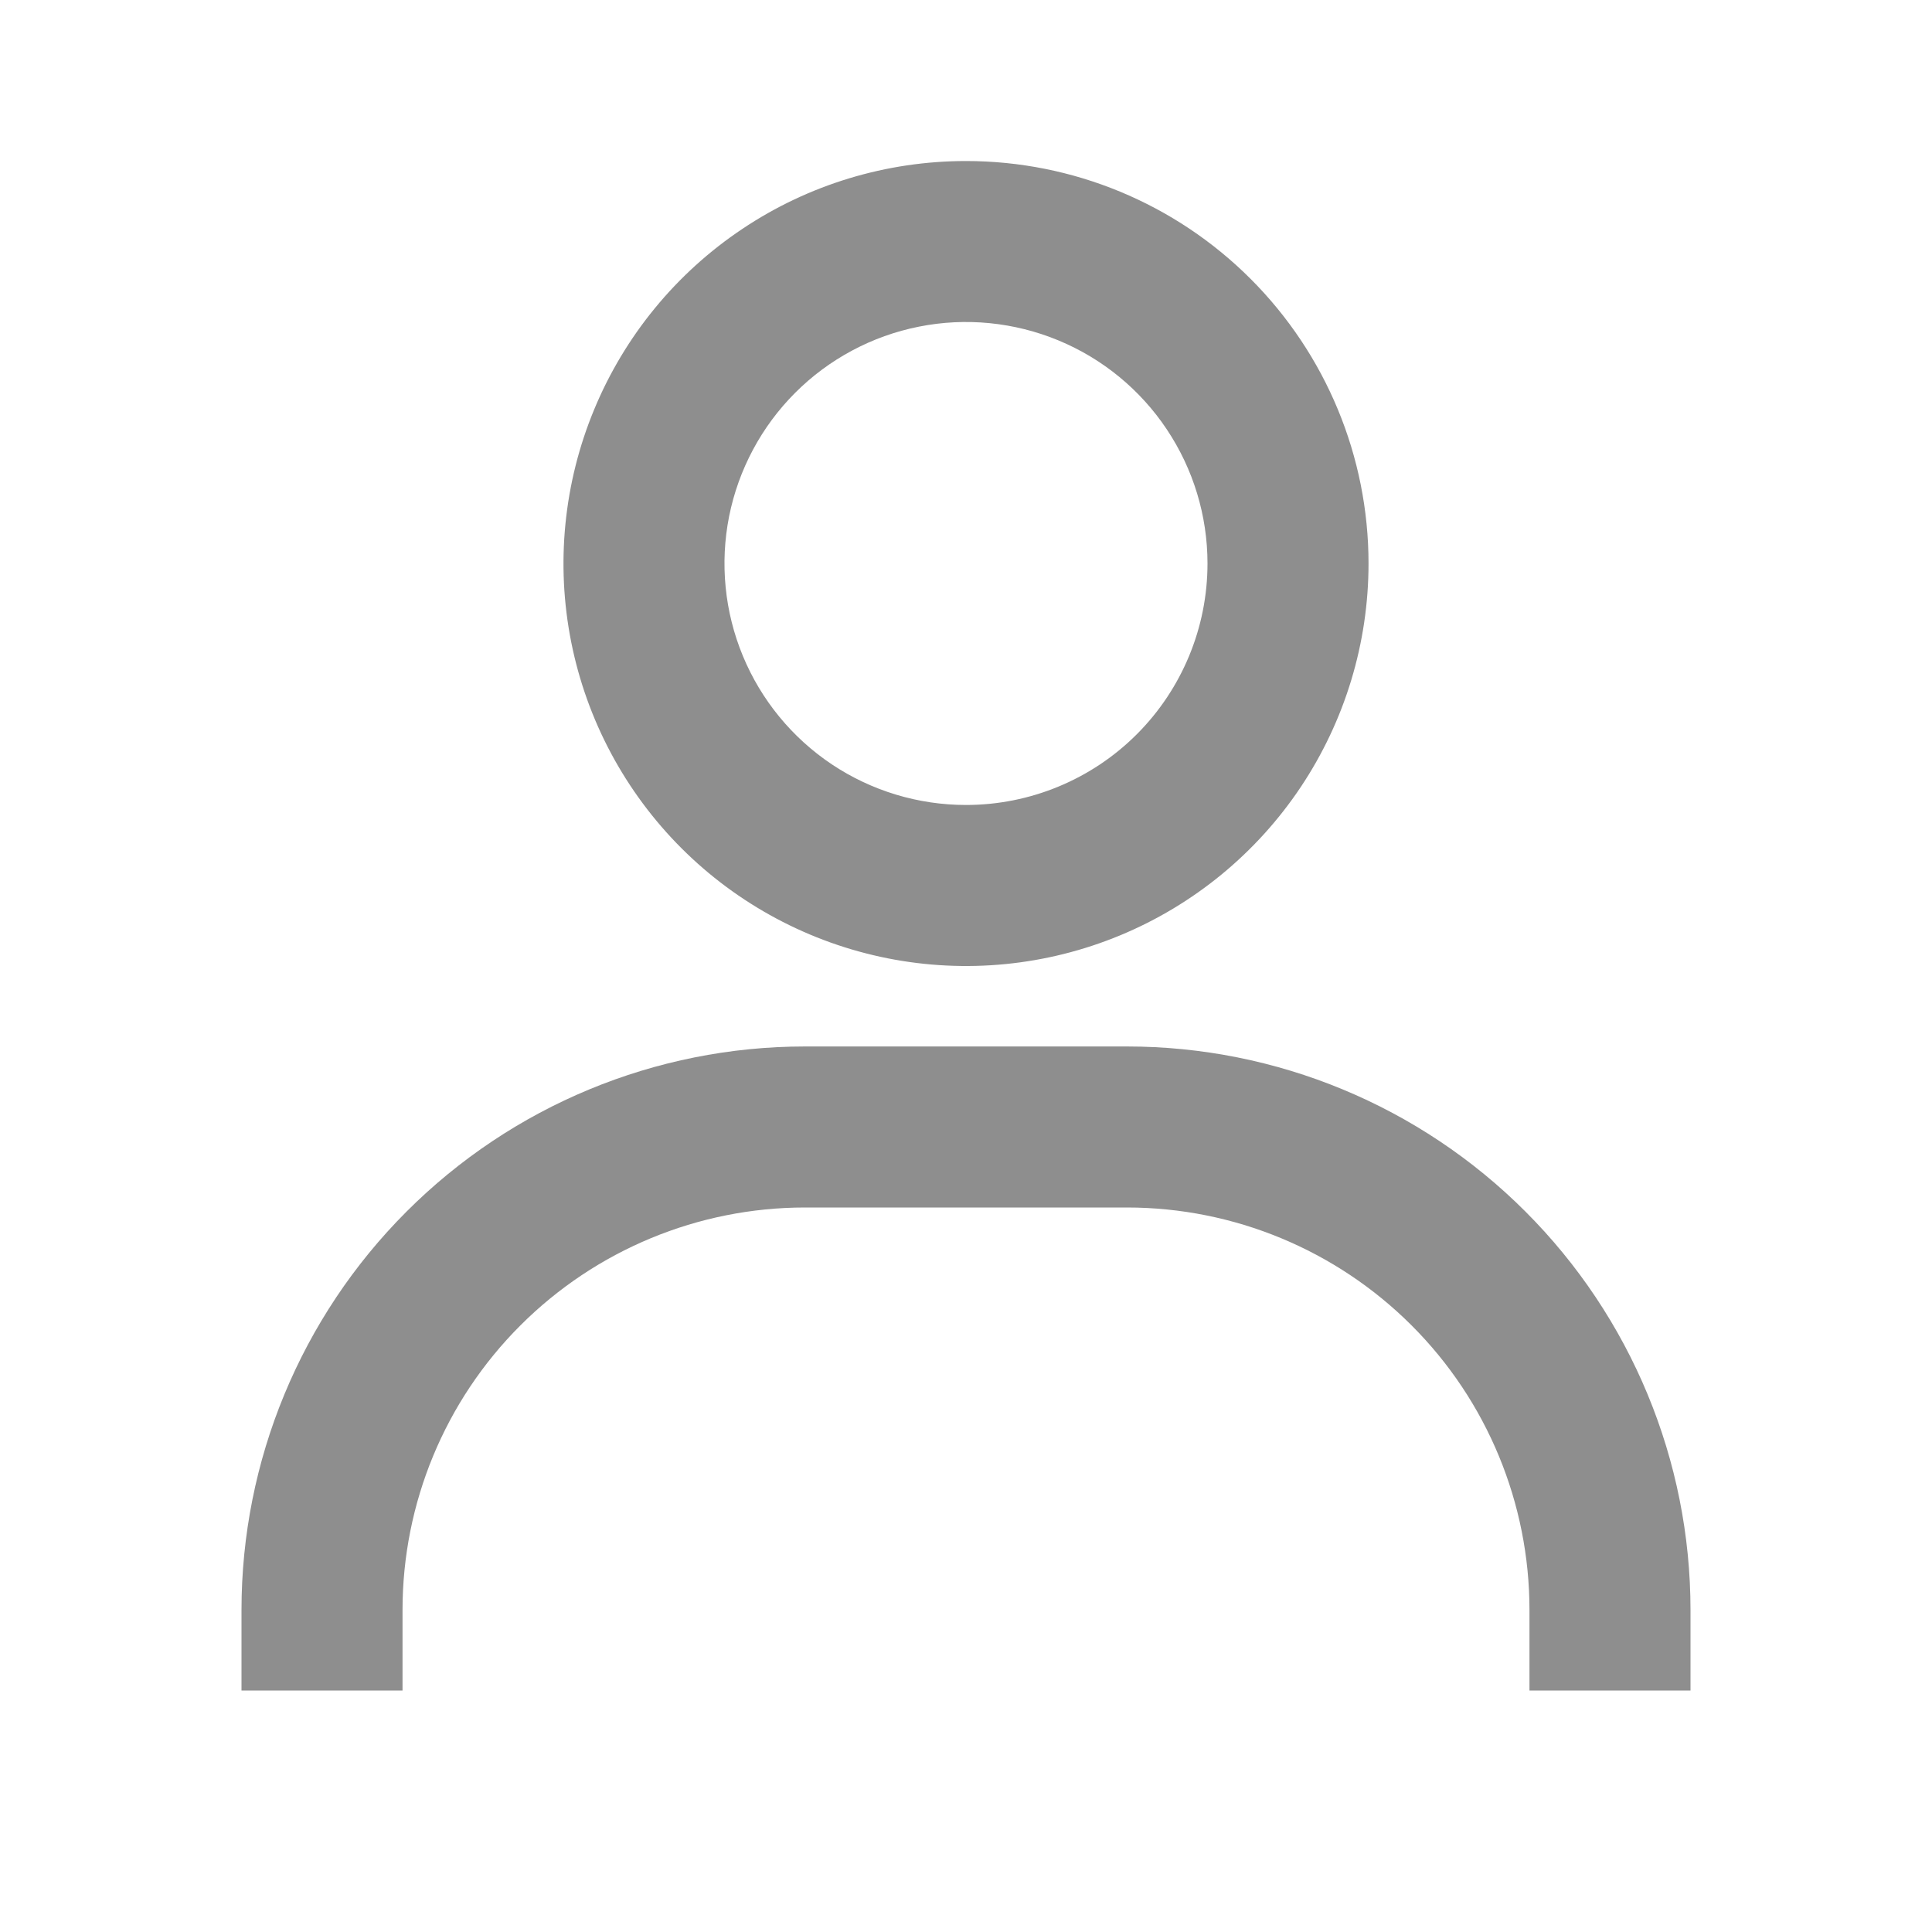
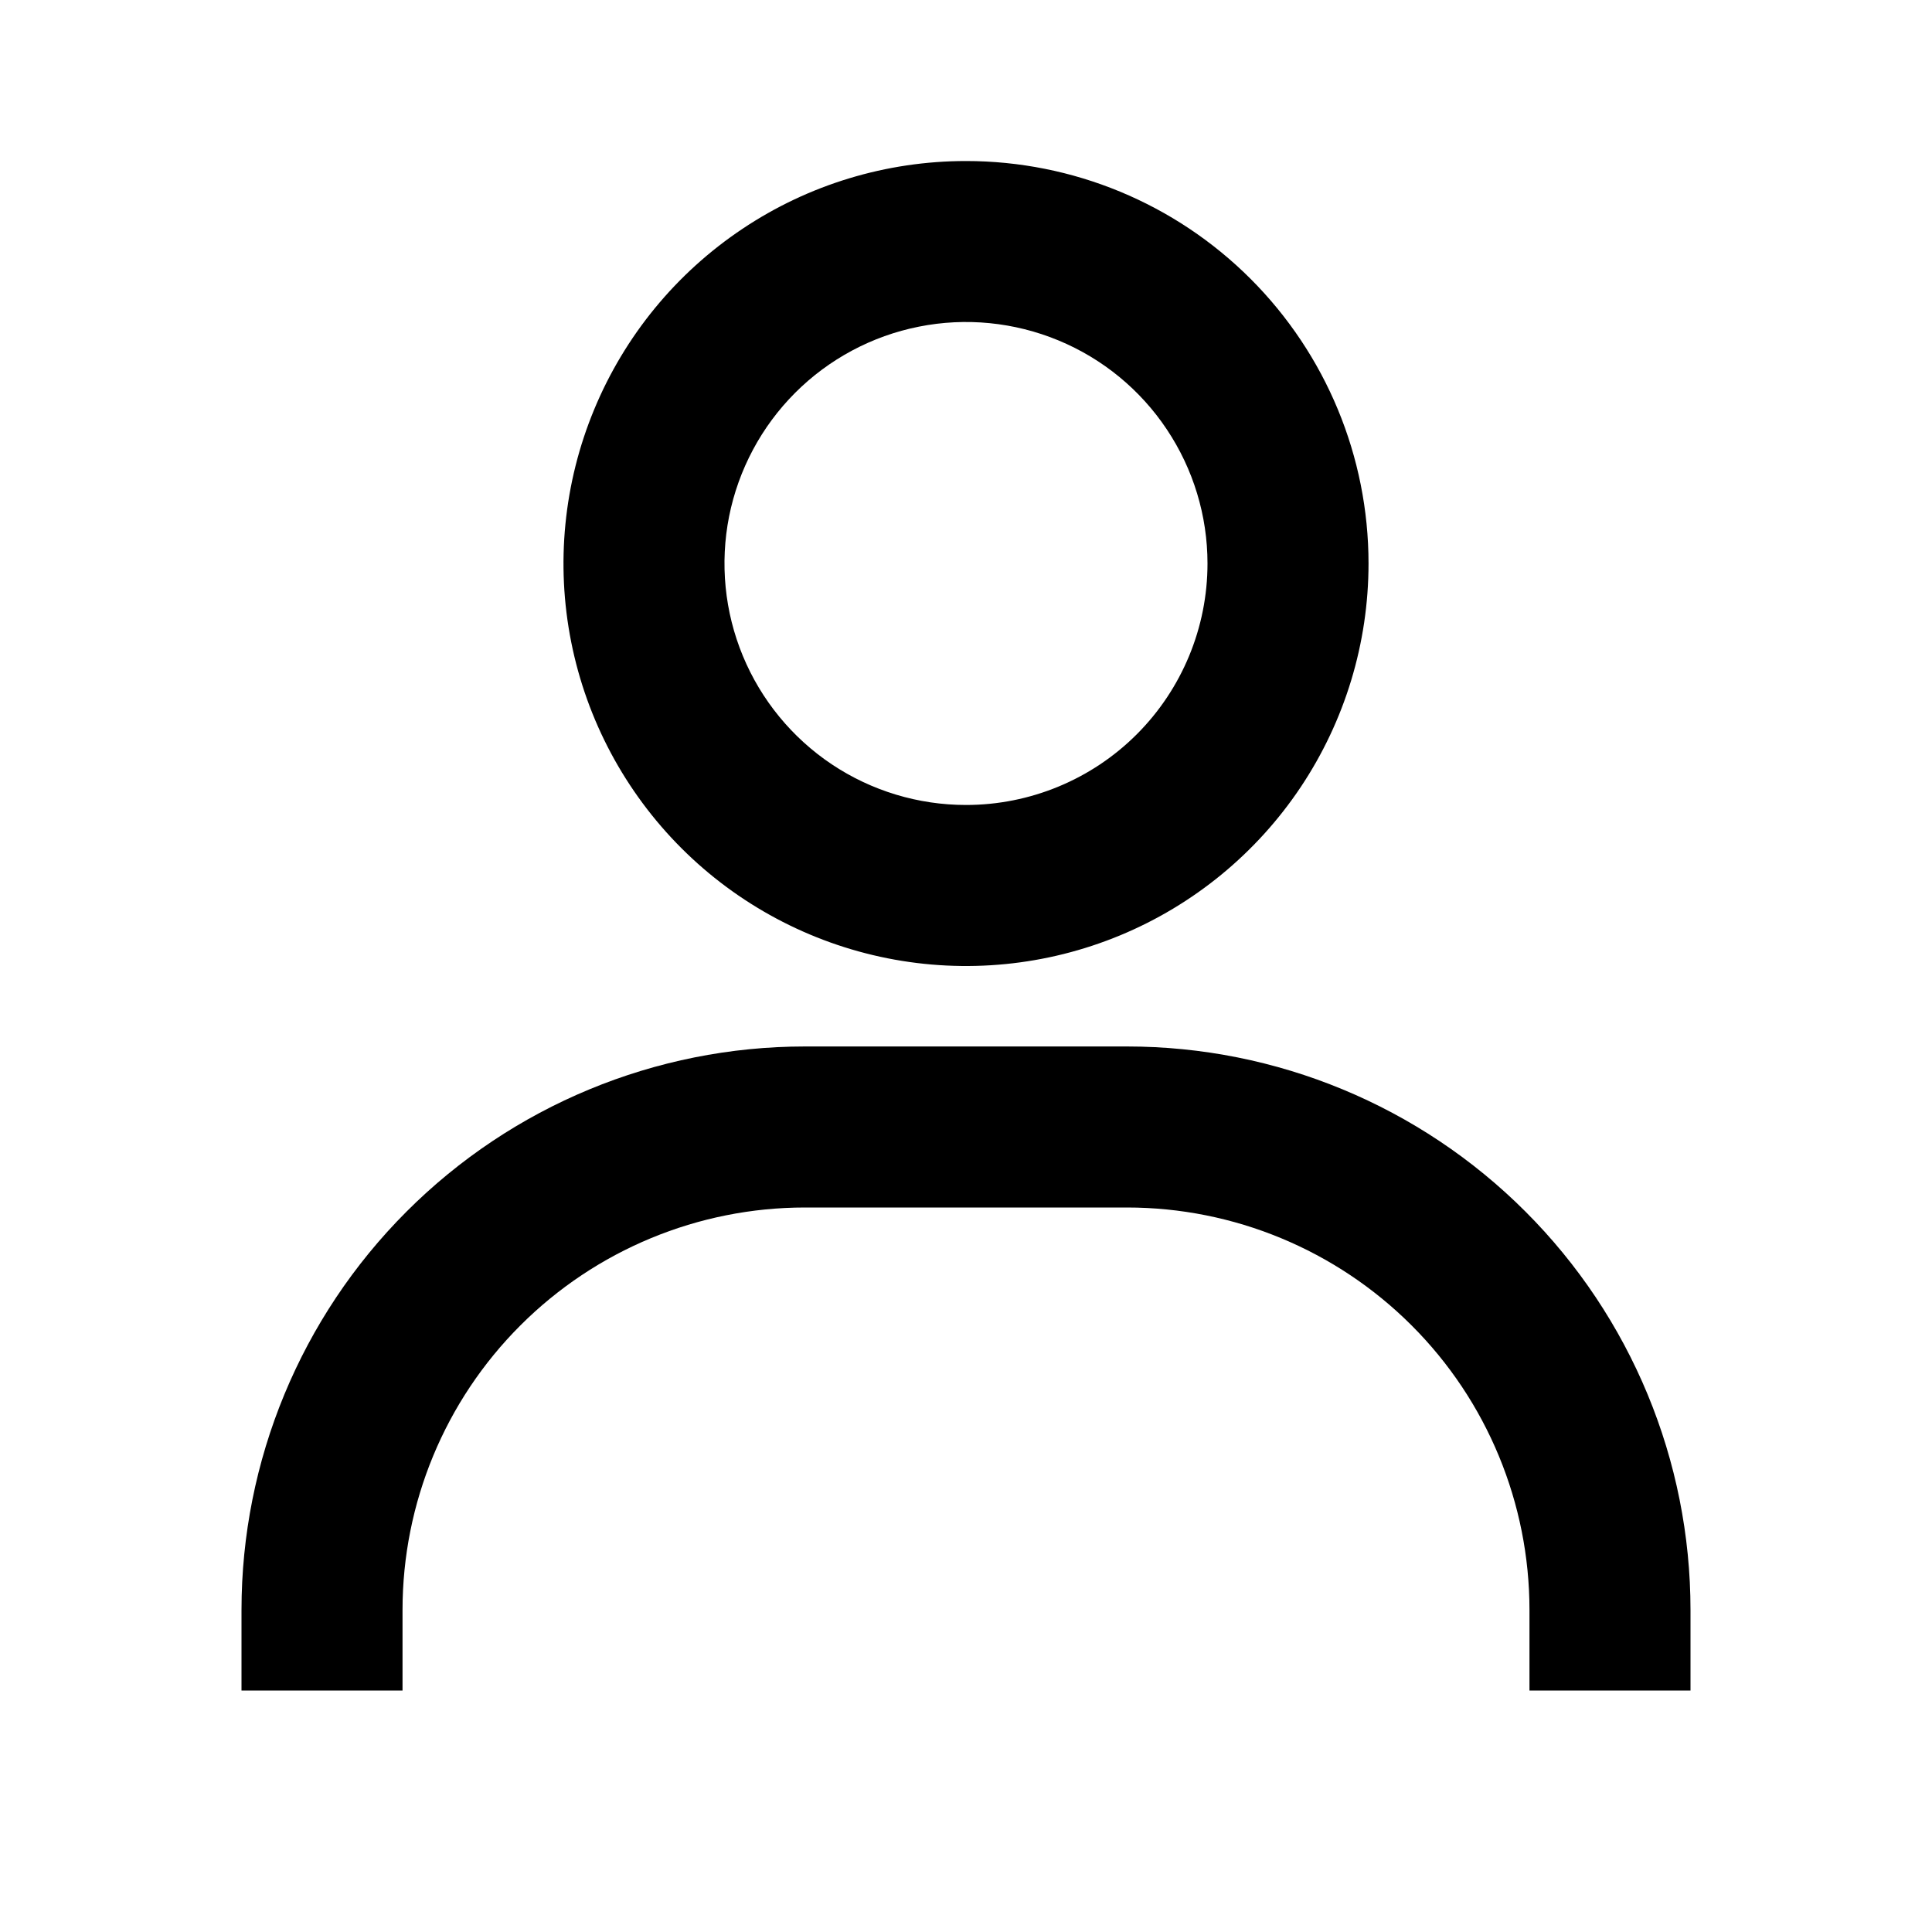
- <svg xmlns="http://www.w3.org/2000/svg" width="26" height="26" viewBox="0 0 26 26" fill="none">
-   <path d="M13 2.167C11.929 2.167 10.881 2.484 9.991 3.08C9.1 3.675 8.406 4.521 7.996 5.511C7.586 6.5 7.478 7.589 7.687 8.64C7.896 9.691 8.412 10.656 9.17 11.414C9.927 12.171 10.893 12.687 11.943 12.896C12.994 13.105 14.083 12.998 15.073 12.588C16.063 12.178 16.909 11.483 17.504 10.593C18.099 9.702 18.417 8.655 18.417 7.583C18.417 6.147 17.846 4.769 16.83 3.753C15.814 2.737 14.437 2.167 13 2.167ZM13 10.833C12.357 10.833 11.729 10.643 11.194 10.286C10.66 9.929 10.243 9.421 9.997 8.827C9.751 8.233 9.687 7.58 9.812 6.949C9.938 6.319 10.247 5.74 10.702 5.285C11.156 4.831 11.736 4.521 12.366 4.396C12.996 4.27 13.65 4.335 14.244 4.581C14.838 4.827 15.345 5.243 15.702 5.778C16.059 6.312 16.25 6.941 16.25 7.583C16.25 8.445 15.908 9.272 15.298 9.882C14.689 10.491 13.862 10.833 13 10.833ZM22.75 22.75V21.667C22.75 19.655 21.951 17.727 20.529 16.305C19.107 14.882 17.178 14.083 15.167 14.083H10.833C8.822 14.083 6.893 14.882 5.471 16.305C4.049 17.727 3.25 19.655 3.25 21.667V22.75H5.417V21.667C5.417 20.23 5.987 18.852 7.003 17.837C8.019 16.821 9.397 16.25 10.833 16.25H15.167C16.603 16.25 17.981 16.821 18.997 17.837C20.013 18.852 20.583 20.23 20.583 21.667V22.75H22.75Z" fill="#8E8E8E" />
+ <svg xmlns="http://www.w3.org/2000/svg" width="26" height="26" viewBox="0 0 26 26" fill="currentColor">
+   <path d="M13 2.167C11.929 2.167 10.881 2.484 9.991 3.08C9.1 3.675 8.406 4.521 7.996 5.511C7.586 6.5 7.478 7.589 7.687 8.64C7.896 9.691 8.412 10.656 9.17 11.414C9.927 12.171 10.893 12.687 11.943 12.896C12.994 13.105 14.083 12.998 15.073 12.588C16.063 12.178 16.909 11.483 17.504 10.593C18.099 9.702 18.417 8.655 18.417 7.583C18.417 6.147 17.846 4.769 16.83 3.753C15.814 2.737 14.437 2.167 13 2.167ZM13 10.833C12.357 10.833 11.729 10.643 11.194 10.286C10.66 9.929 10.243 9.421 9.997 8.827C9.751 8.233 9.687 7.58 9.812 6.949C9.938 6.319 10.247 5.74 10.702 5.285C11.156 4.831 11.736 4.521 12.366 4.396C12.996 4.27 13.65 4.335 14.244 4.581C14.838 4.827 15.345 5.243 15.702 5.778C16.059 6.312 16.25 6.941 16.25 7.583C16.25 8.445 15.908 9.272 15.298 9.882C14.689 10.491 13.862 10.833 13 10.833ZM22.75 22.75V21.667C22.75 19.655 21.951 17.727 20.529 16.305C19.107 14.882 17.178 14.083 15.167 14.083H10.833C8.822 14.083 6.893 14.882 5.471 16.305C4.049 17.727 3.25 19.655 3.25 21.667V22.75H5.417V21.667C5.417 20.23 5.987 18.852 7.003 17.837C8.019 16.821 9.397 16.25 10.833 16.25H15.167C16.603 16.25 17.981 16.821 18.997 17.837C20.013 18.852 20.583 20.23 20.583 21.667V22.75H22.75Z" fill="currentColor" />
</svg>
